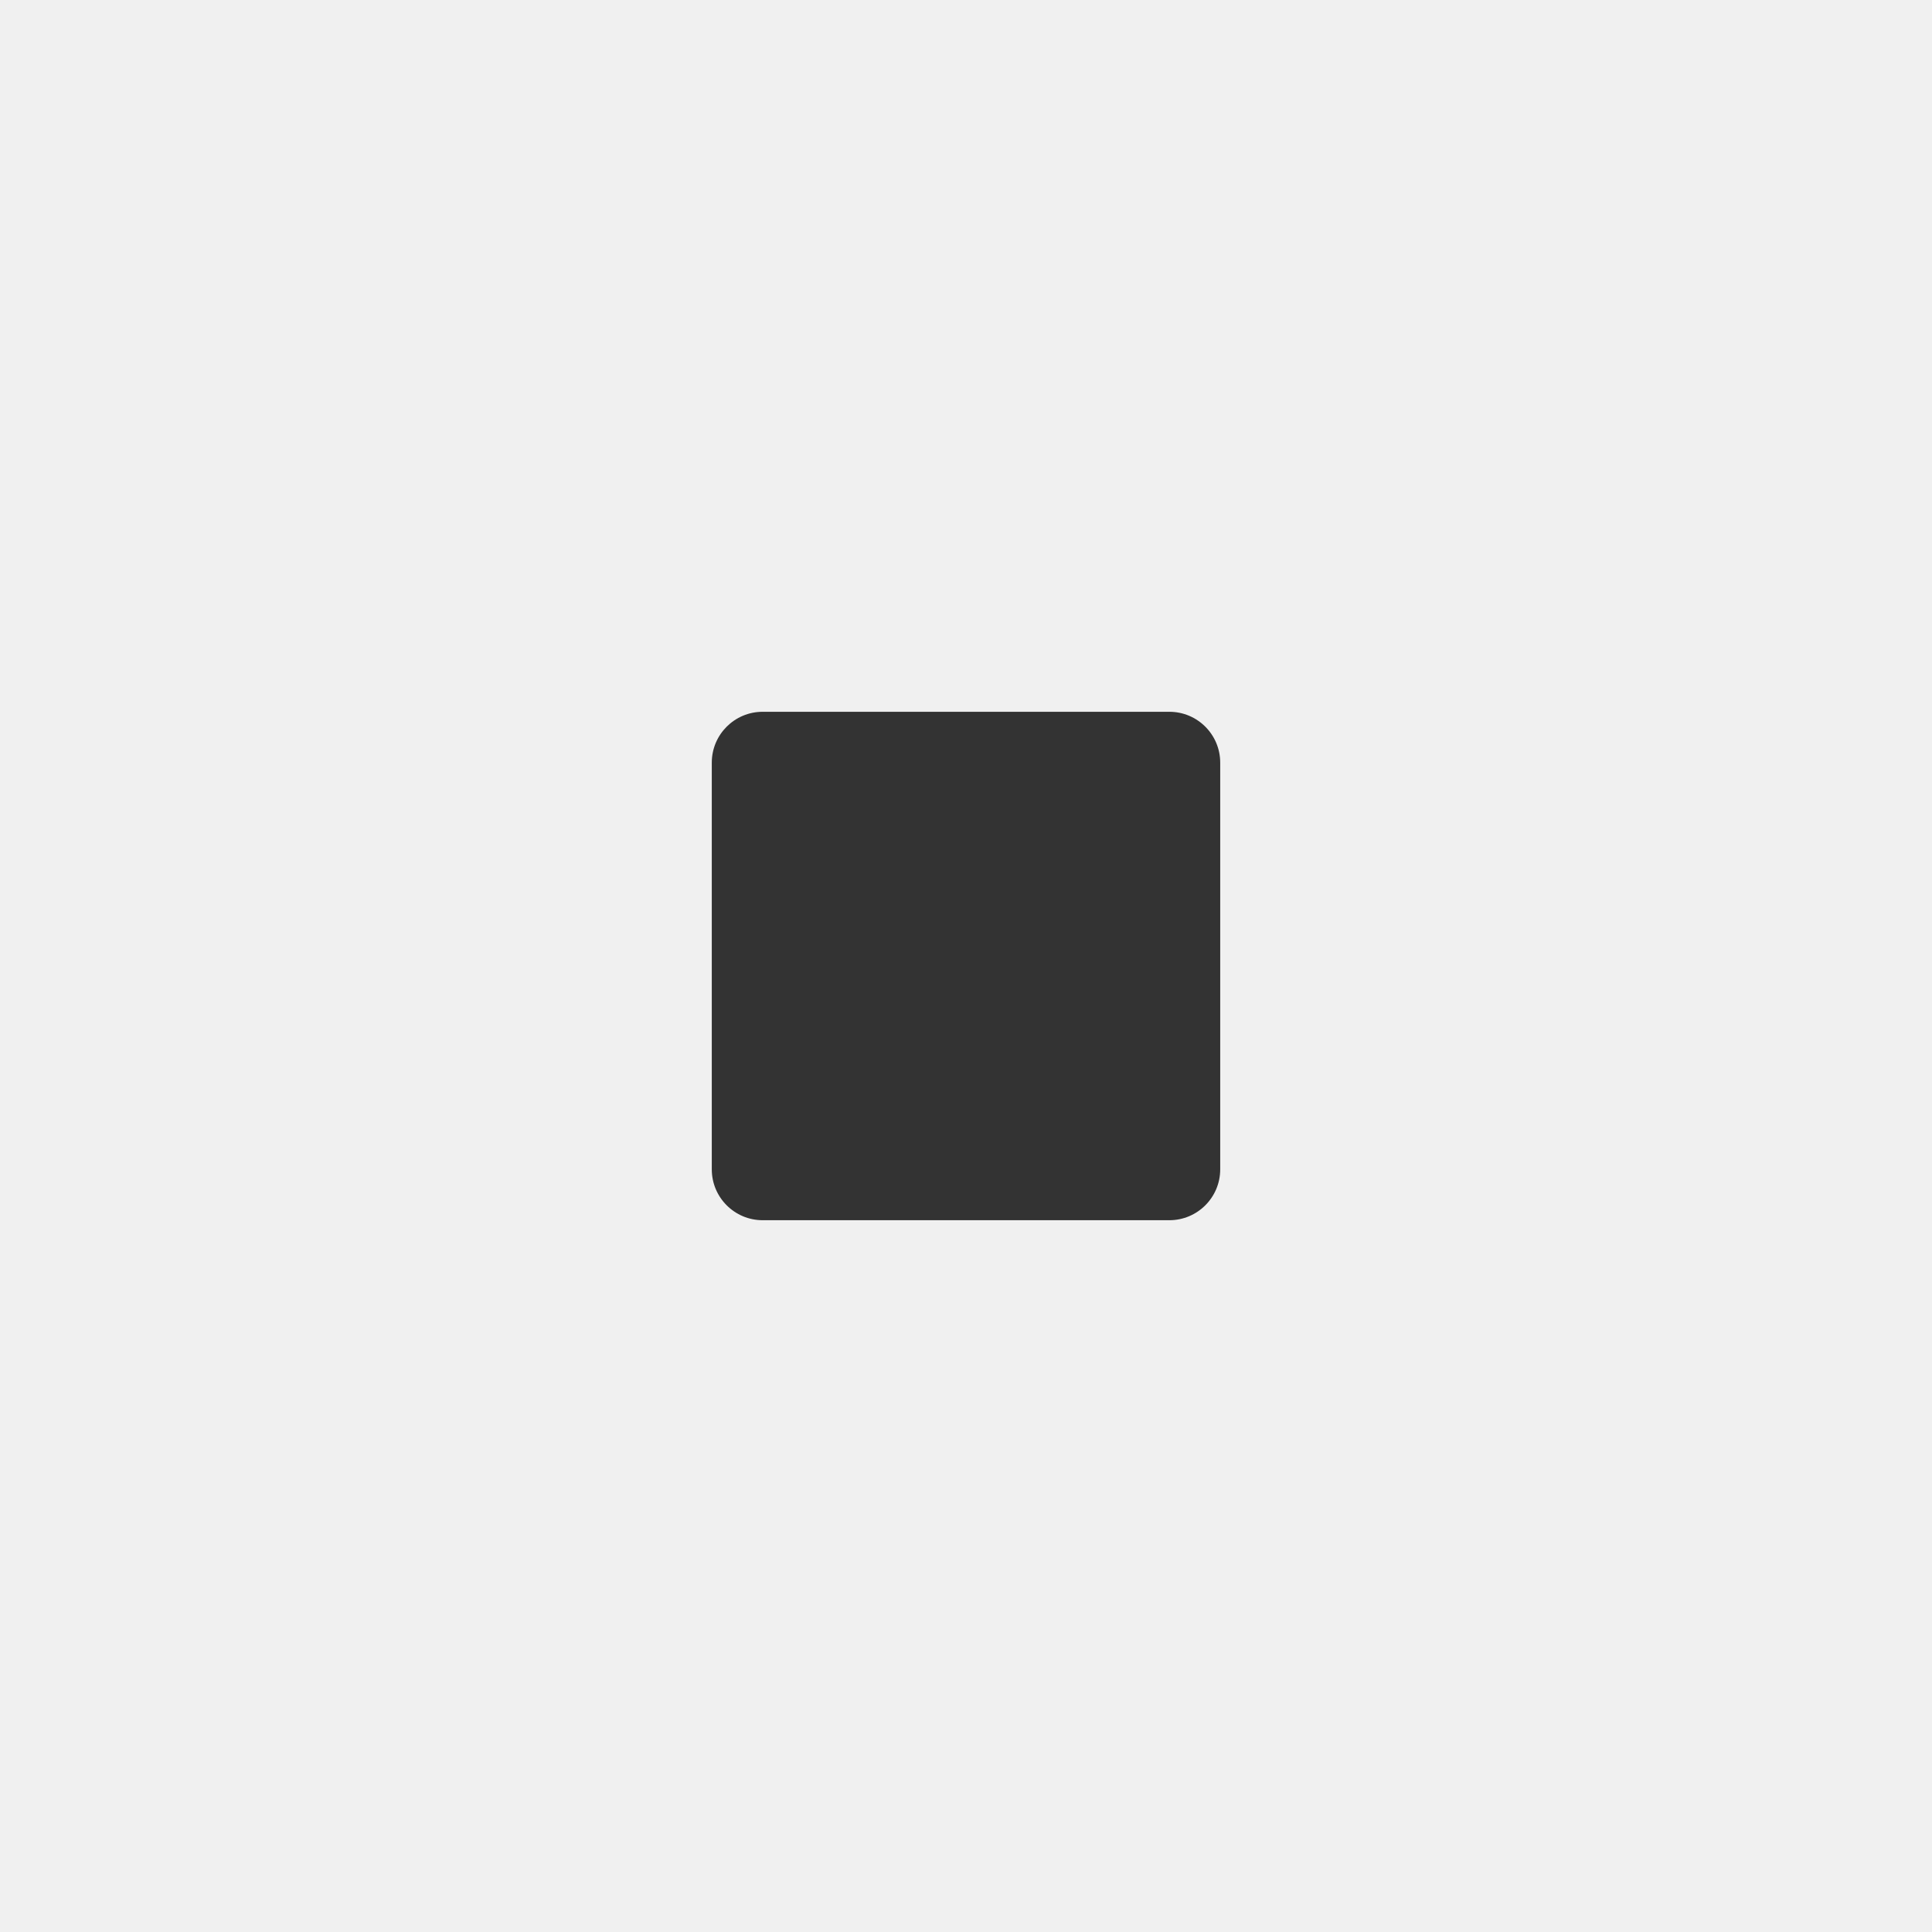
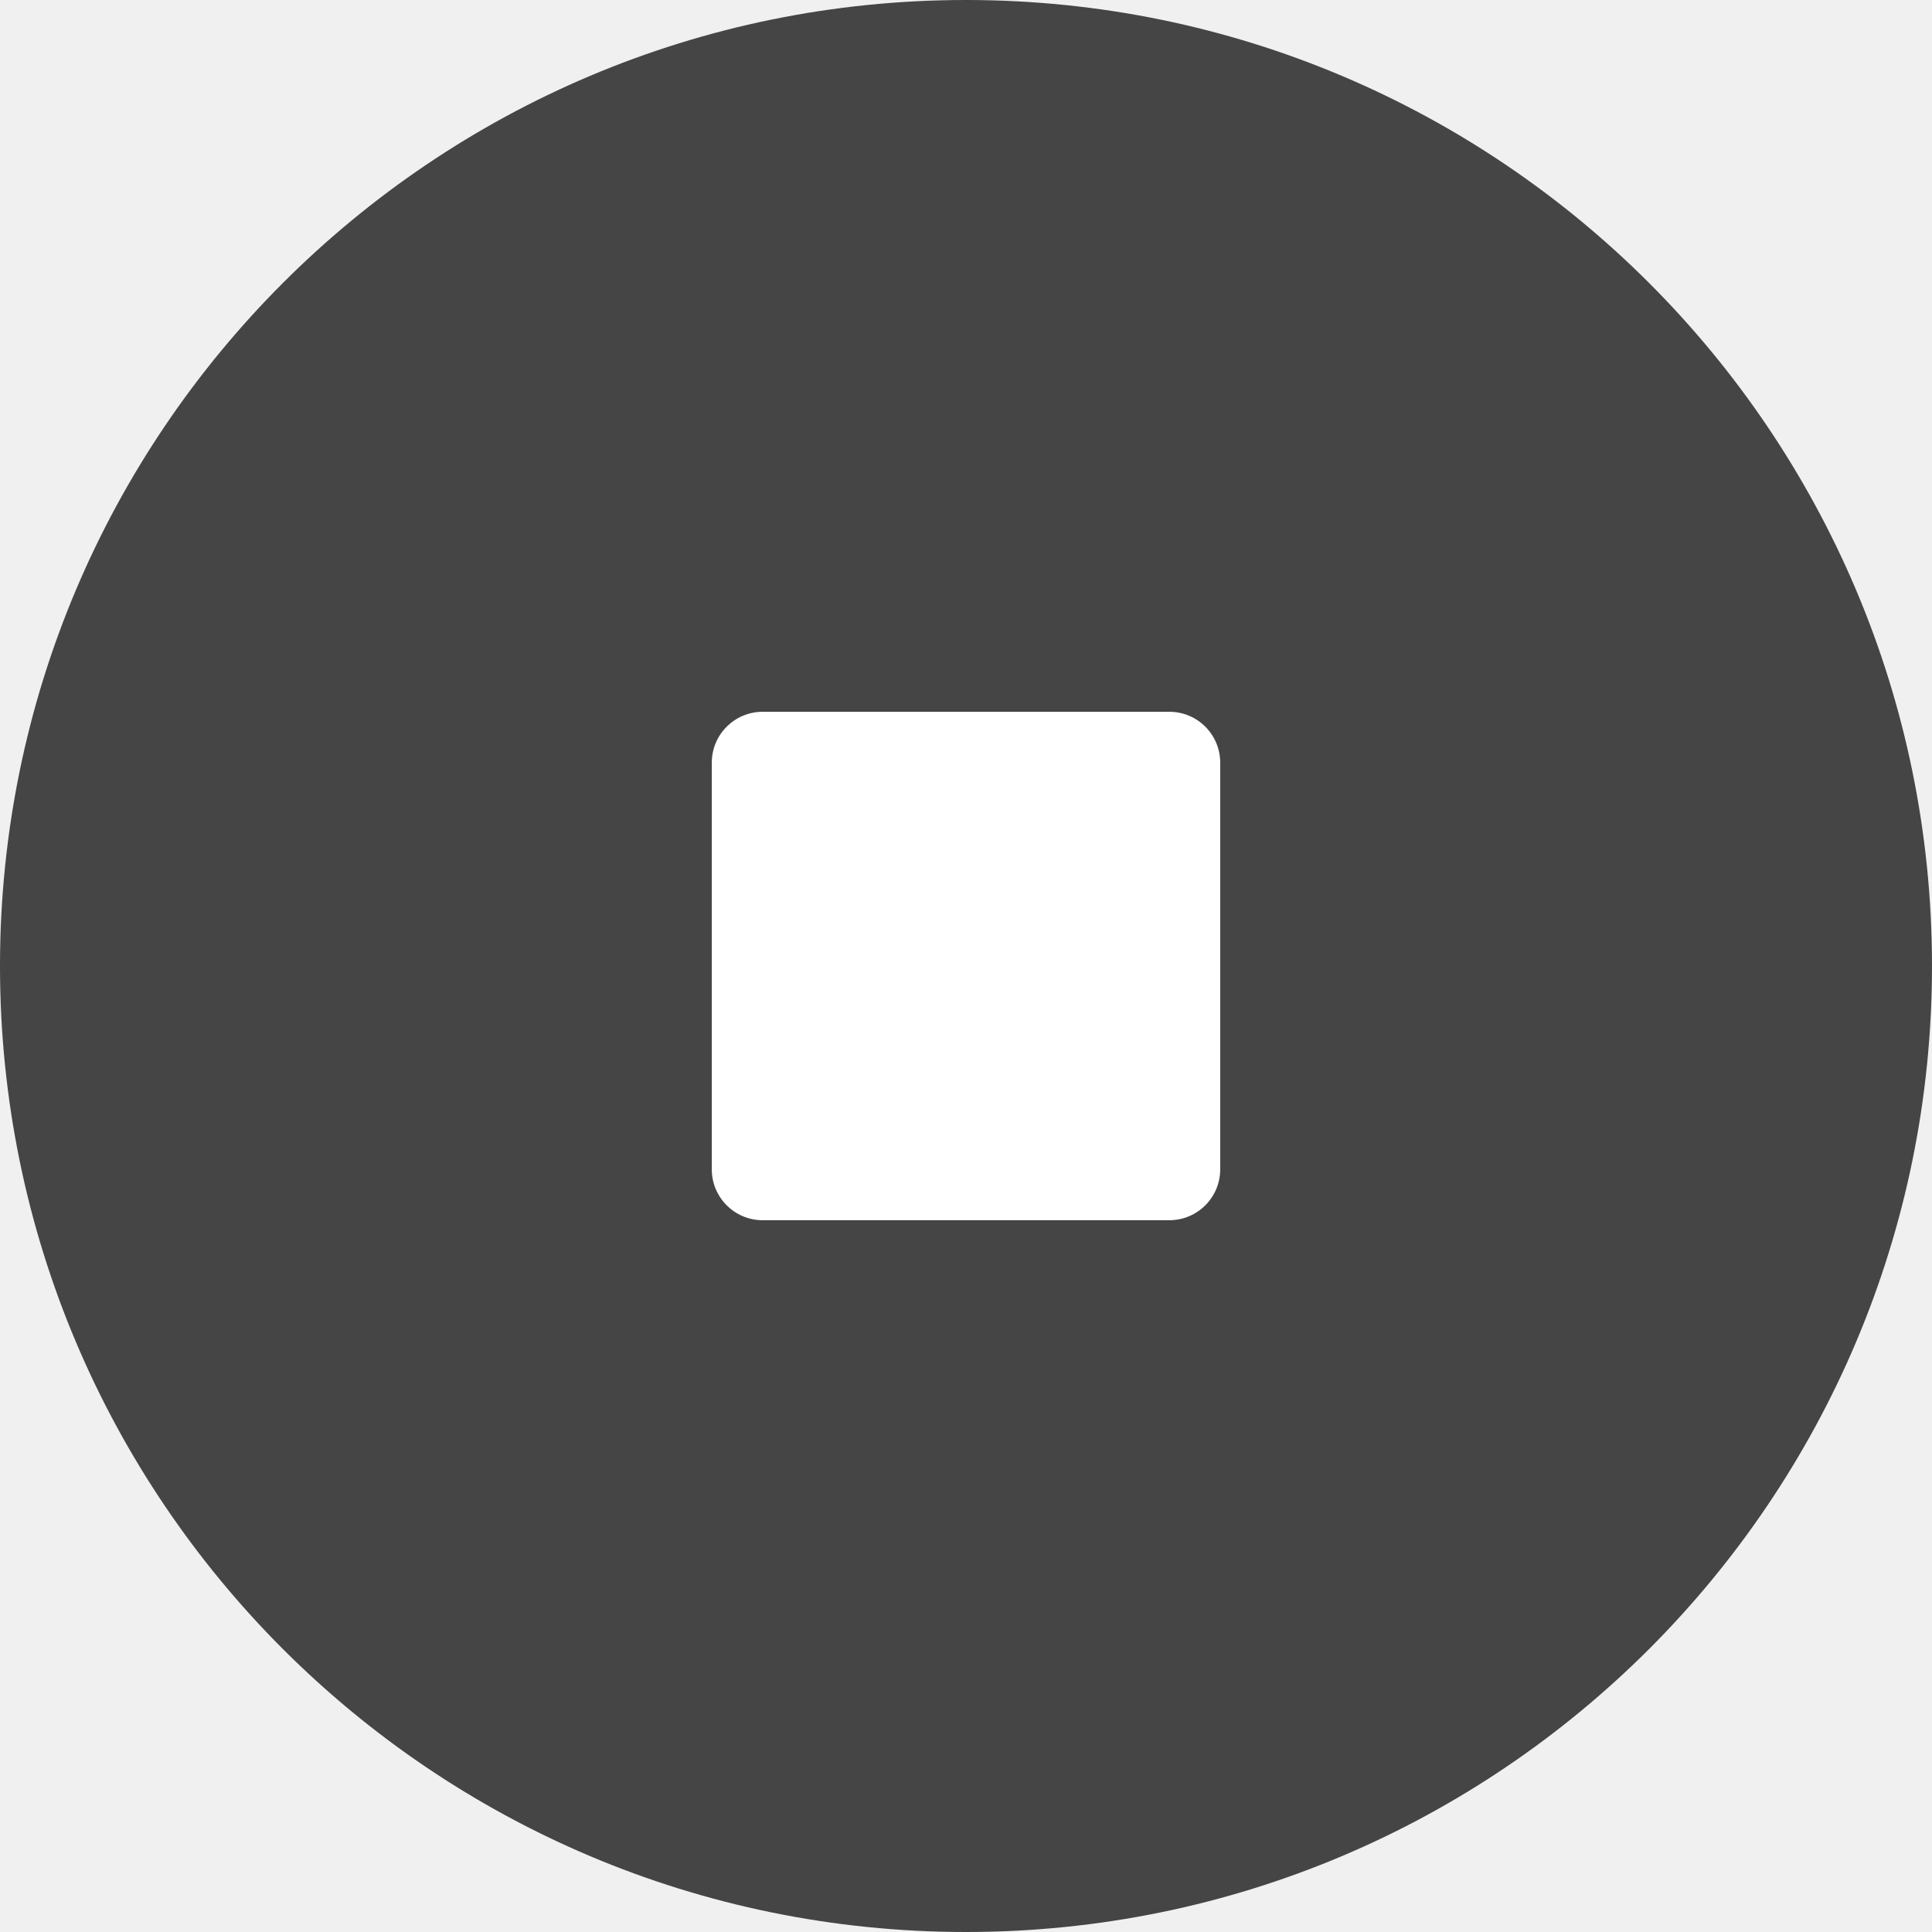
<svg xmlns="http://www.w3.org/2000/svg" width="50px" height="50px" viewBox="0 0 38 38" version="1.1">
  <g id="Conversation" stroke="none" stroke-width="1" fill="none" fill-rule="evenodd">
+     <circle fill="#000000B6" cx="19" cy="19" r="19" />
    <g transform="translate(-267, -548)">
      <g id="Group-6" transform="translate(267, 548)">
        <path d="M19,38 C29.493,38 38,29.493 38,19 C38,8.507 29.493,0 19,0 C14.643,0 10.629,1.466 7.424,3.933 C2.909,7.406 0,12.863 0,19 C0,29.493 8.507,38 19,38 Z" id="Oval-4-Copy" />
-         <path d="M15,14 L23,14 C23.552,14 24,14.448 24,15 L24,23 C24,23.552 23.552,24 23,24 L15,24 C14.448,24 14,23.552 14,23 L14,15 C14,14.448 14.448,14 15,14 Z" id="Rectangle-10-Copy" fill="#333" />
+         <path d="M15,14 L23,14 C23.552,14 24,14.448 24,15 L24,23 C24,23.552 23.552,24 23,24 L15,24 C14.448,24 14,23.552 14,23 L14,15 C14,14.448 14.448,14 15,14 Z" id="Rectangle-10-Copy" fill="#fff" />
      </g>
    </g>
  </g>
</svg>
